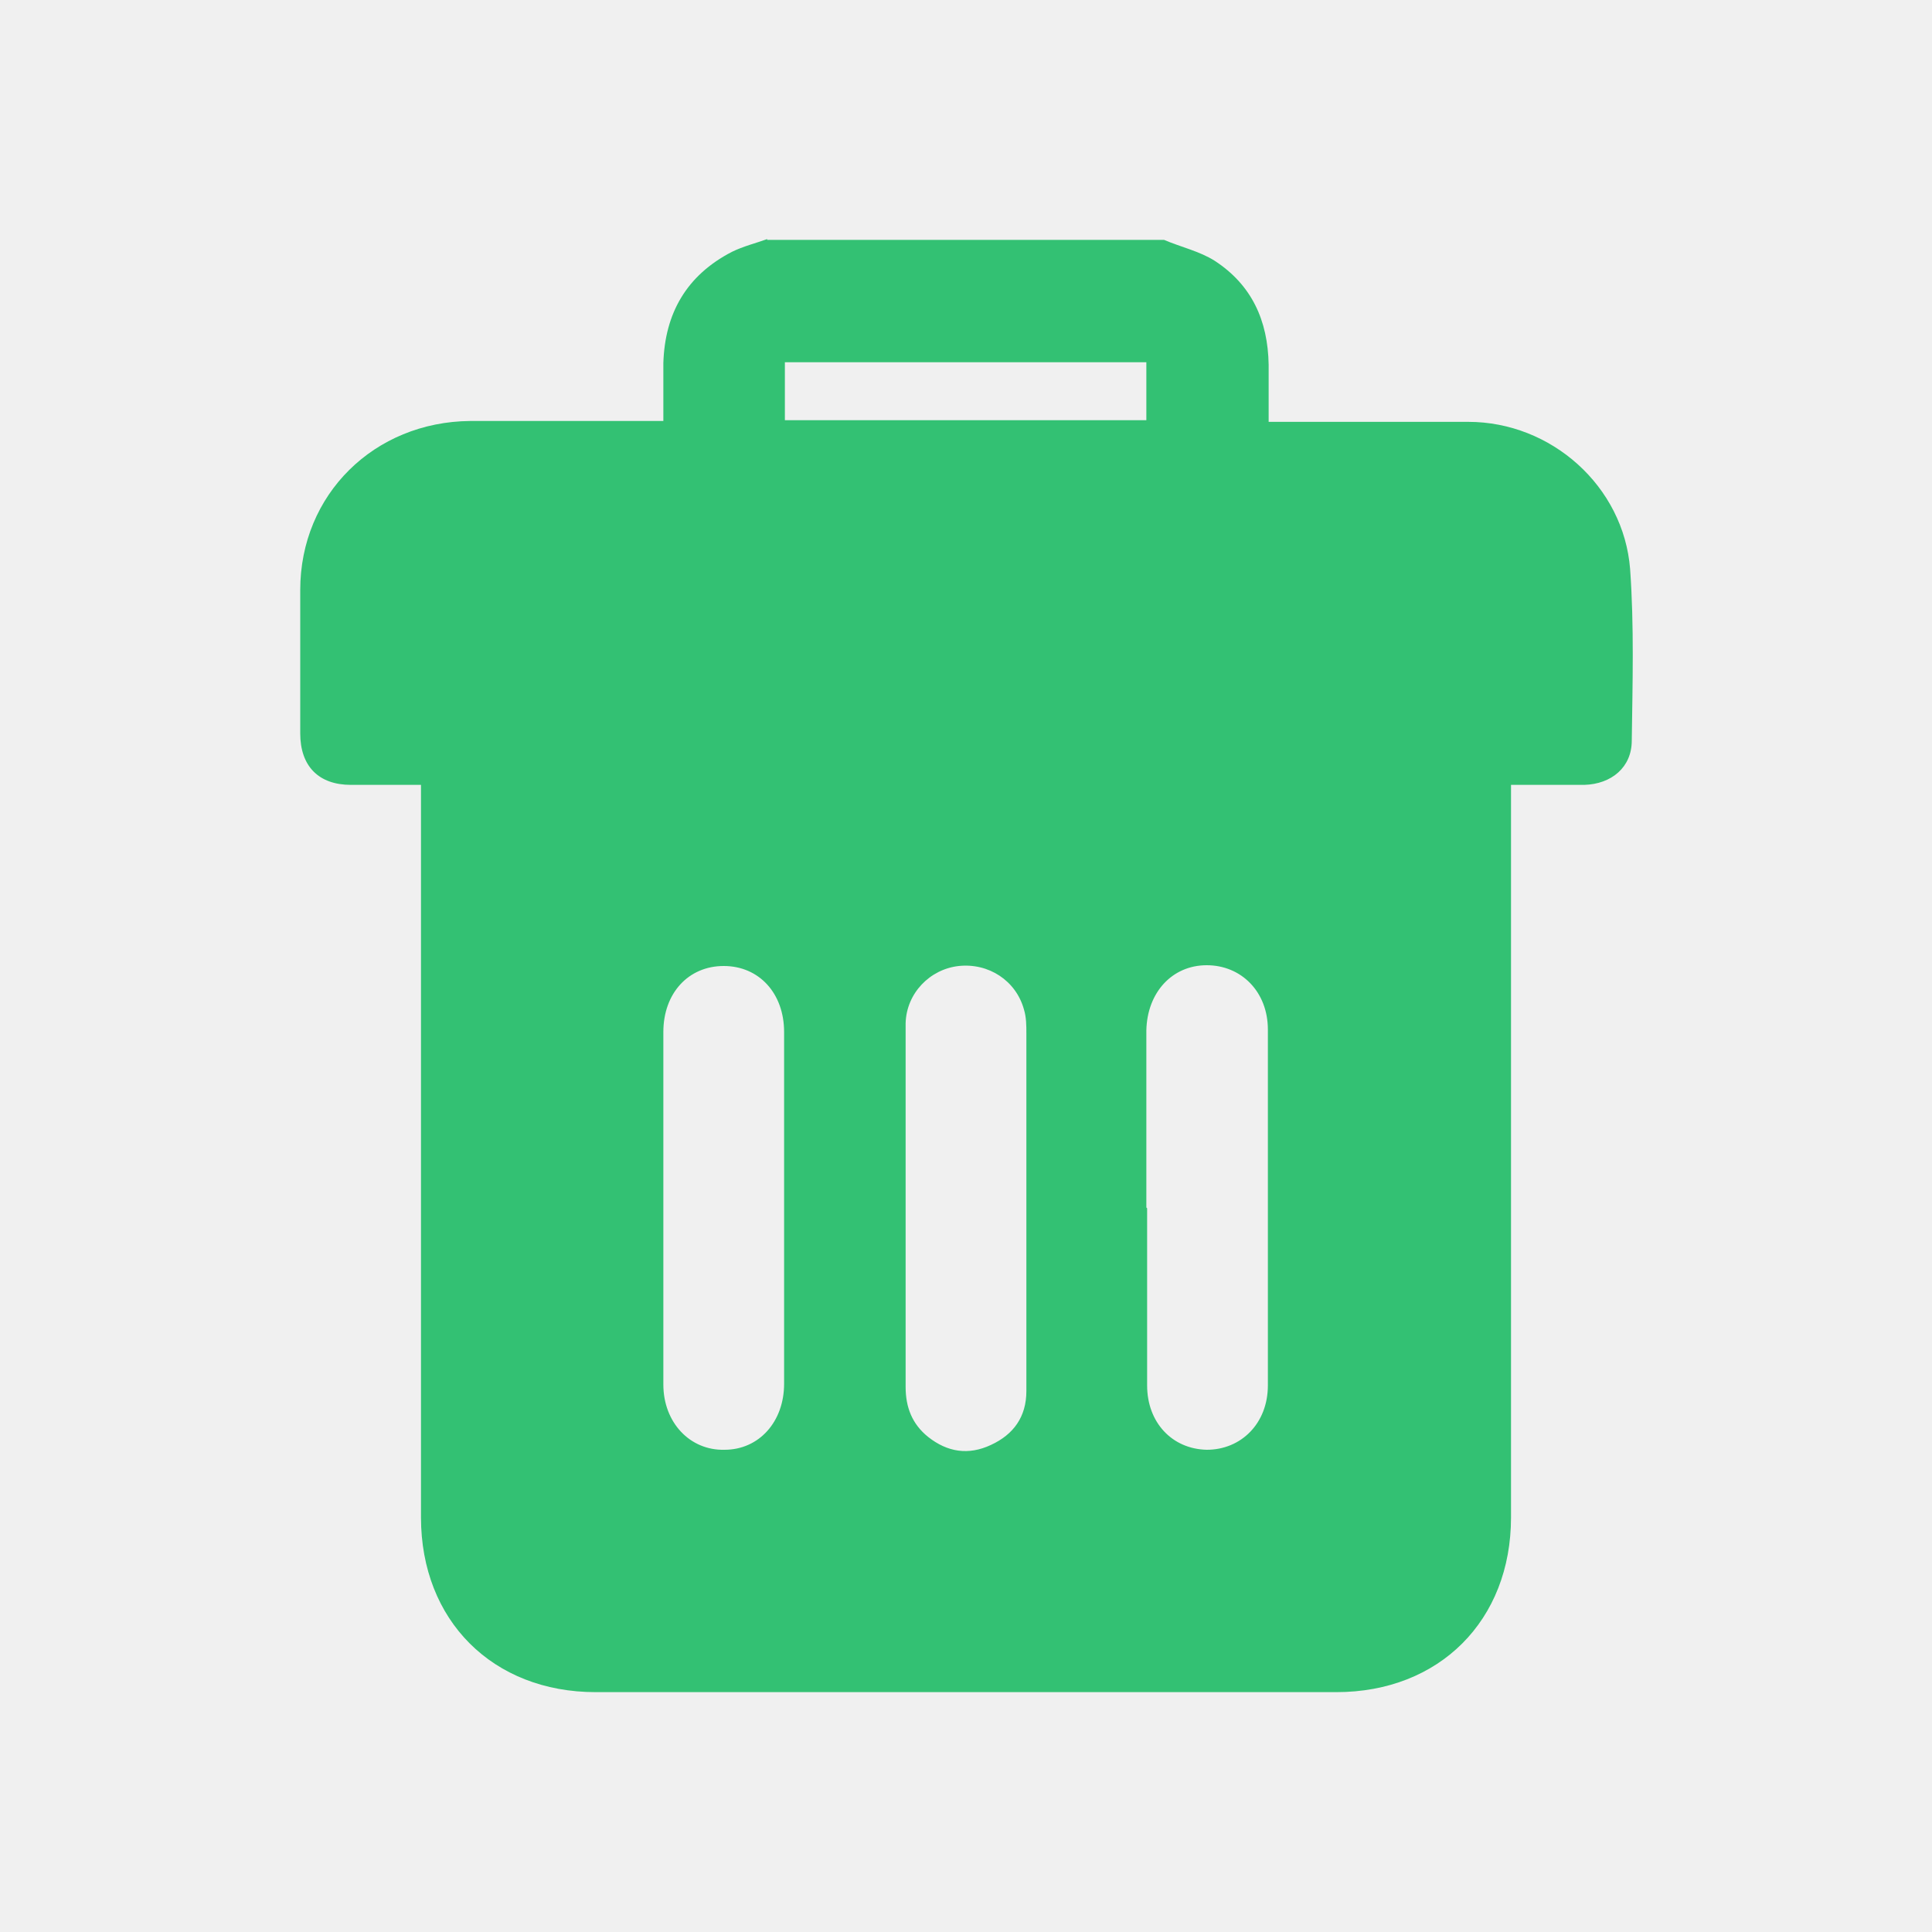
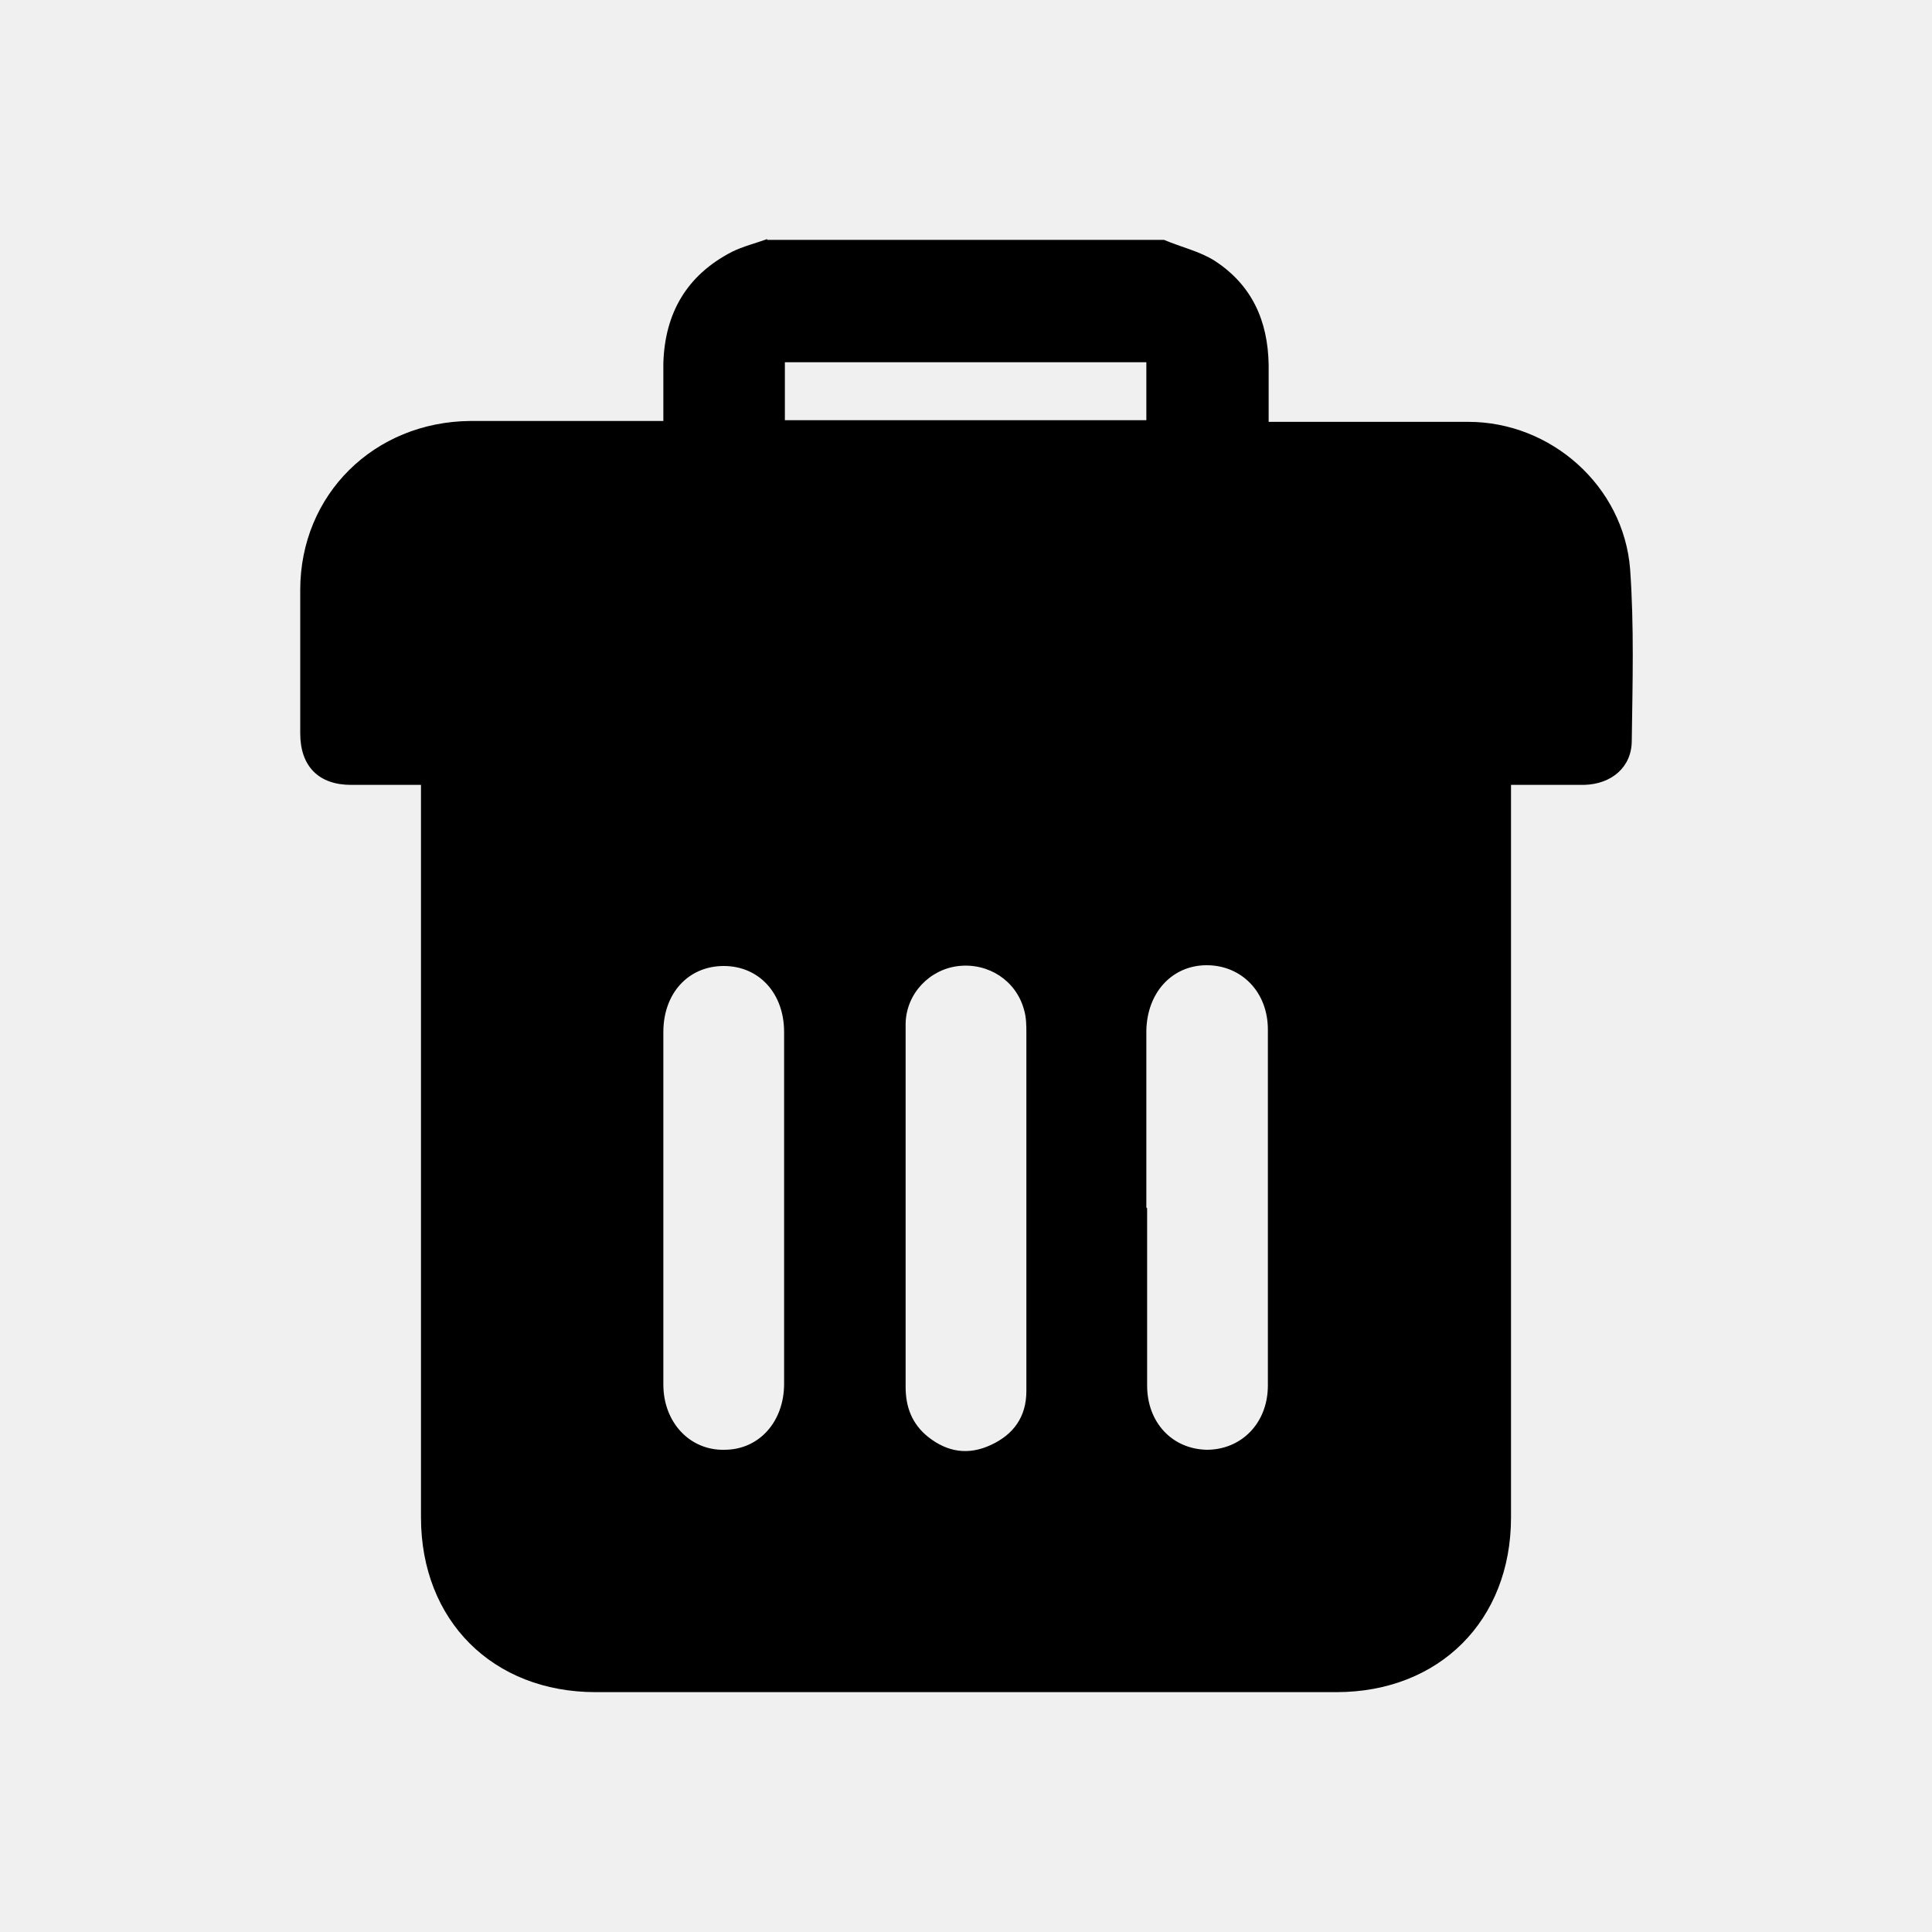
<svg xmlns="http://www.w3.org/2000/svg" width="20" height="20" viewBox="0 0 20 20" fill="none">
  <g clip-path="url(#clip0_2188_4460)">
-     <path d="M7.942 2.483C9.308 2.483 10.683 2.483 12.05 2.483C12.225 2.558 12.417 2.6 12.575 2.7C12.958 2.95 13.125 3.317 13.133 3.775C13.133 3.967 13.133 4.158 13.133 4.367C13.192 4.367 13.225 4.367 13.258 4.367C13.908 4.367 14.55 4.367 15.2 4.367C16.058 4.367 16.808 5.033 16.875 5.892C16.917 6.483 16.9 7.075 16.892 7.667C16.892 7.942 16.683 8.117 16.4 8.125C16.15 8.125 15.9 8.125 15.642 8.125V8.308C15.642 10.775 15.642 13.242 15.642 15.708C15.642 16.775 14.9 17.517 13.833 17.517C11.275 17.517 8.725 17.517 6.167 17.517C5.1 17.517 4.358 16.775 4.358 15.708C4.358 13.233 4.358 10.767 4.358 8.292V8.125C4.358 8.125 4.317 8.125 4.308 8.125C4.083 8.125 3.858 8.125 3.633 8.125C3.3 8.125 3.108 7.933 3.108 7.592C3.108 7.1 3.108 6.6 3.108 6.108C3.108 5.117 3.875 4.367 4.867 4.358C5.475 4.358 6.092 4.358 6.7 4.358C6.75 4.358 6.808 4.358 6.867 4.358C6.867 4.142 6.867 3.95 6.867 3.758C6.883 3.242 7.108 2.85 7.575 2.608C7.692 2.55 7.825 2.517 7.942 2.475V2.483ZM8.117 12.517C8.117 11.908 8.117 11.292 8.117 10.683C8.117 10.283 7.858 10 7.492 10C7.125 10 6.867 10.283 6.867 10.683C6.867 11.9 6.867 13.117 6.867 14.333C6.867 14.725 7.142 15.017 7.5 15.008C7.858 15.008 8.117 14.717 8.117 14.325C8.117 13.717 8.117 13.108 8.117 12.508V12.517ZM11.875 12.508C11.875 13.117 11.875 13.733 11.875 14.342C11.875 14.725 12.133 15 12.492 15.008C12.85 15.008 13.125 14.733 13.125 14.342C13.125 13.117 13.125 11.883 13.125 10.658C13.125 10.267 12.85 9.992 12.492 9.992C12.133 9.992 11.875 10.275 11.867 10.667C11.867 11.275 11.867 11.892 11.867 12.5L11.875 12.508ZM10.625 12.508C10.625 11.908 10.625 11.3 10.625 10.7C10.625 10.617 10.625 10.533 10.6 10.45C10.517 10.15 10.233 9.967 9.925 10C9.625 10.033 9.383 10.283 9.375 10.592C9.375 11.2 9.375 11.808 9.375 12.417C9.375 13.067 9.375 13.708 9.375 14.358C9.375 14.567 9.442 14.742 9.608 14.875C9.808 15.033 10.025 15.067 10.258 14.958C10.492 14.85 10.625 14.667 10.625 14.4C10.625 13.767 10.625 13.133 10.625 12.508ZM8.125 4.35H11.867V3.75H8.125V4.35Z" fill="#33C173" />
+     <path d="M7.942 2.483C9.308 2.483 10.683 2.483 12.05 2.483C12.225 2.558 12.417 2.6 12.575 2.7C12.958 2.95 13.125 3.317 13.133 3.775C13.133 3.967 13.133 4.158 13.133 4.367C13.192 4.367 13.225 4.367 13.258 4.367C13.908 4.367 14.55 4.367 15.2 4.367C16.058 4.367 16.808 5.033 16.875 5.892C16.917 6.483 16.9 7.075 16.892 7.667C16.892 7.942 16.683 8.117 16.4 8.125C16.15 8.125 15.9 8.125 15.642 8.125V8.308C15.642 10.775 15.642 13.242 15.642 15.708C15.642 16.775 14.9 17.517 13.833 17.517C11.275 17.517 8.725 17.517 6.167 17.517C5.1 17.517 4.358 16.775 4.358 15.708C4.358 13.233 4.358 10.767 4.358 8.292V8.125C4.358 8.125 4.317 8.125 4.308 8.125C4.083 8.125 3.858 8.125 3.633 8.125C3.3 8.125 3.108 7.933 3.108 7.592C3.108 7.1 3.108 6.6 3.108 6.108C3.108 5.117 3.875 4.367 4.867 4.358C5.475 4.358 6.092 4.358 6.7 4.358C6.75 4.358 6.808 4.358 6.867 4.358C6.867 4.142 6.867 3.95 6.867 3.758C6.883 3.242 7.108 2.85 7.575 2.608C7.692 2.55 7.825 2.517 7.942 2.475V2.483ZM8.117 12.517C8.117 11.908 8.117 11.292 8.117 10.683C8.117 10.283 7.858 10 7.492 10C7.125 10 6.867 10.283 6.867 10.683C6.867 11.9 6.867 13.117 6.867 14.333C6.867 14.725 7.142 15.017 7.5 15.008C7.858 15.008 8.117 14.717 8.117 14.325C8.117 13.717 8.117 13.108 8.117 12.508V12.517ZM11.875 12.508C11.875 13.117 11.875 13.733 11.875 14.342C11.875 14.725 12.133 15 12.492 15.008C12.85 15.008 13.125 14.733 13.125 14.342C13.125 13.117 13.125 11.883 13.125 10.658C13.125 10.267 12.85 9.992 12.492 9.992C12.133 9.992 11.875 10.275 11.867 10.667C11.867 11.275 11.867 11.892 11.867 12.5L11.875 12.508ZM10.625 12.508C10.625 11.908 10.625 11.3 10.625 10.7C10.625 10.617 10.625 10.533 10.6 10.45C10.517 10.15 10.233 9.967 9.925 10C9.625 10.033 9.383 10.283 9.375 10.592C9.375 11.2 9.375 11.808 9.375 12.417C9.375 13.067 9.375 13.708 9.375 14.358C9.375 14.567 9.442 14.742 9.608 14.875C9.808 15.033 10.025 15.067 10.258 14.958C10.492 14.85 10.625 14.667 10.625 14.4C10.625 13.767 10.625 13.133 10.625 12.508ZM8.125 4.35H11.867V3.75H8.125V4.35Z" fill="currentColor" />
  </g>
  <defs>
    <clipPath id="clip0_2188_4460">
      <rect width="20" height="20" fill="white" />
    </clipPath>
  </defs>
</svg>
